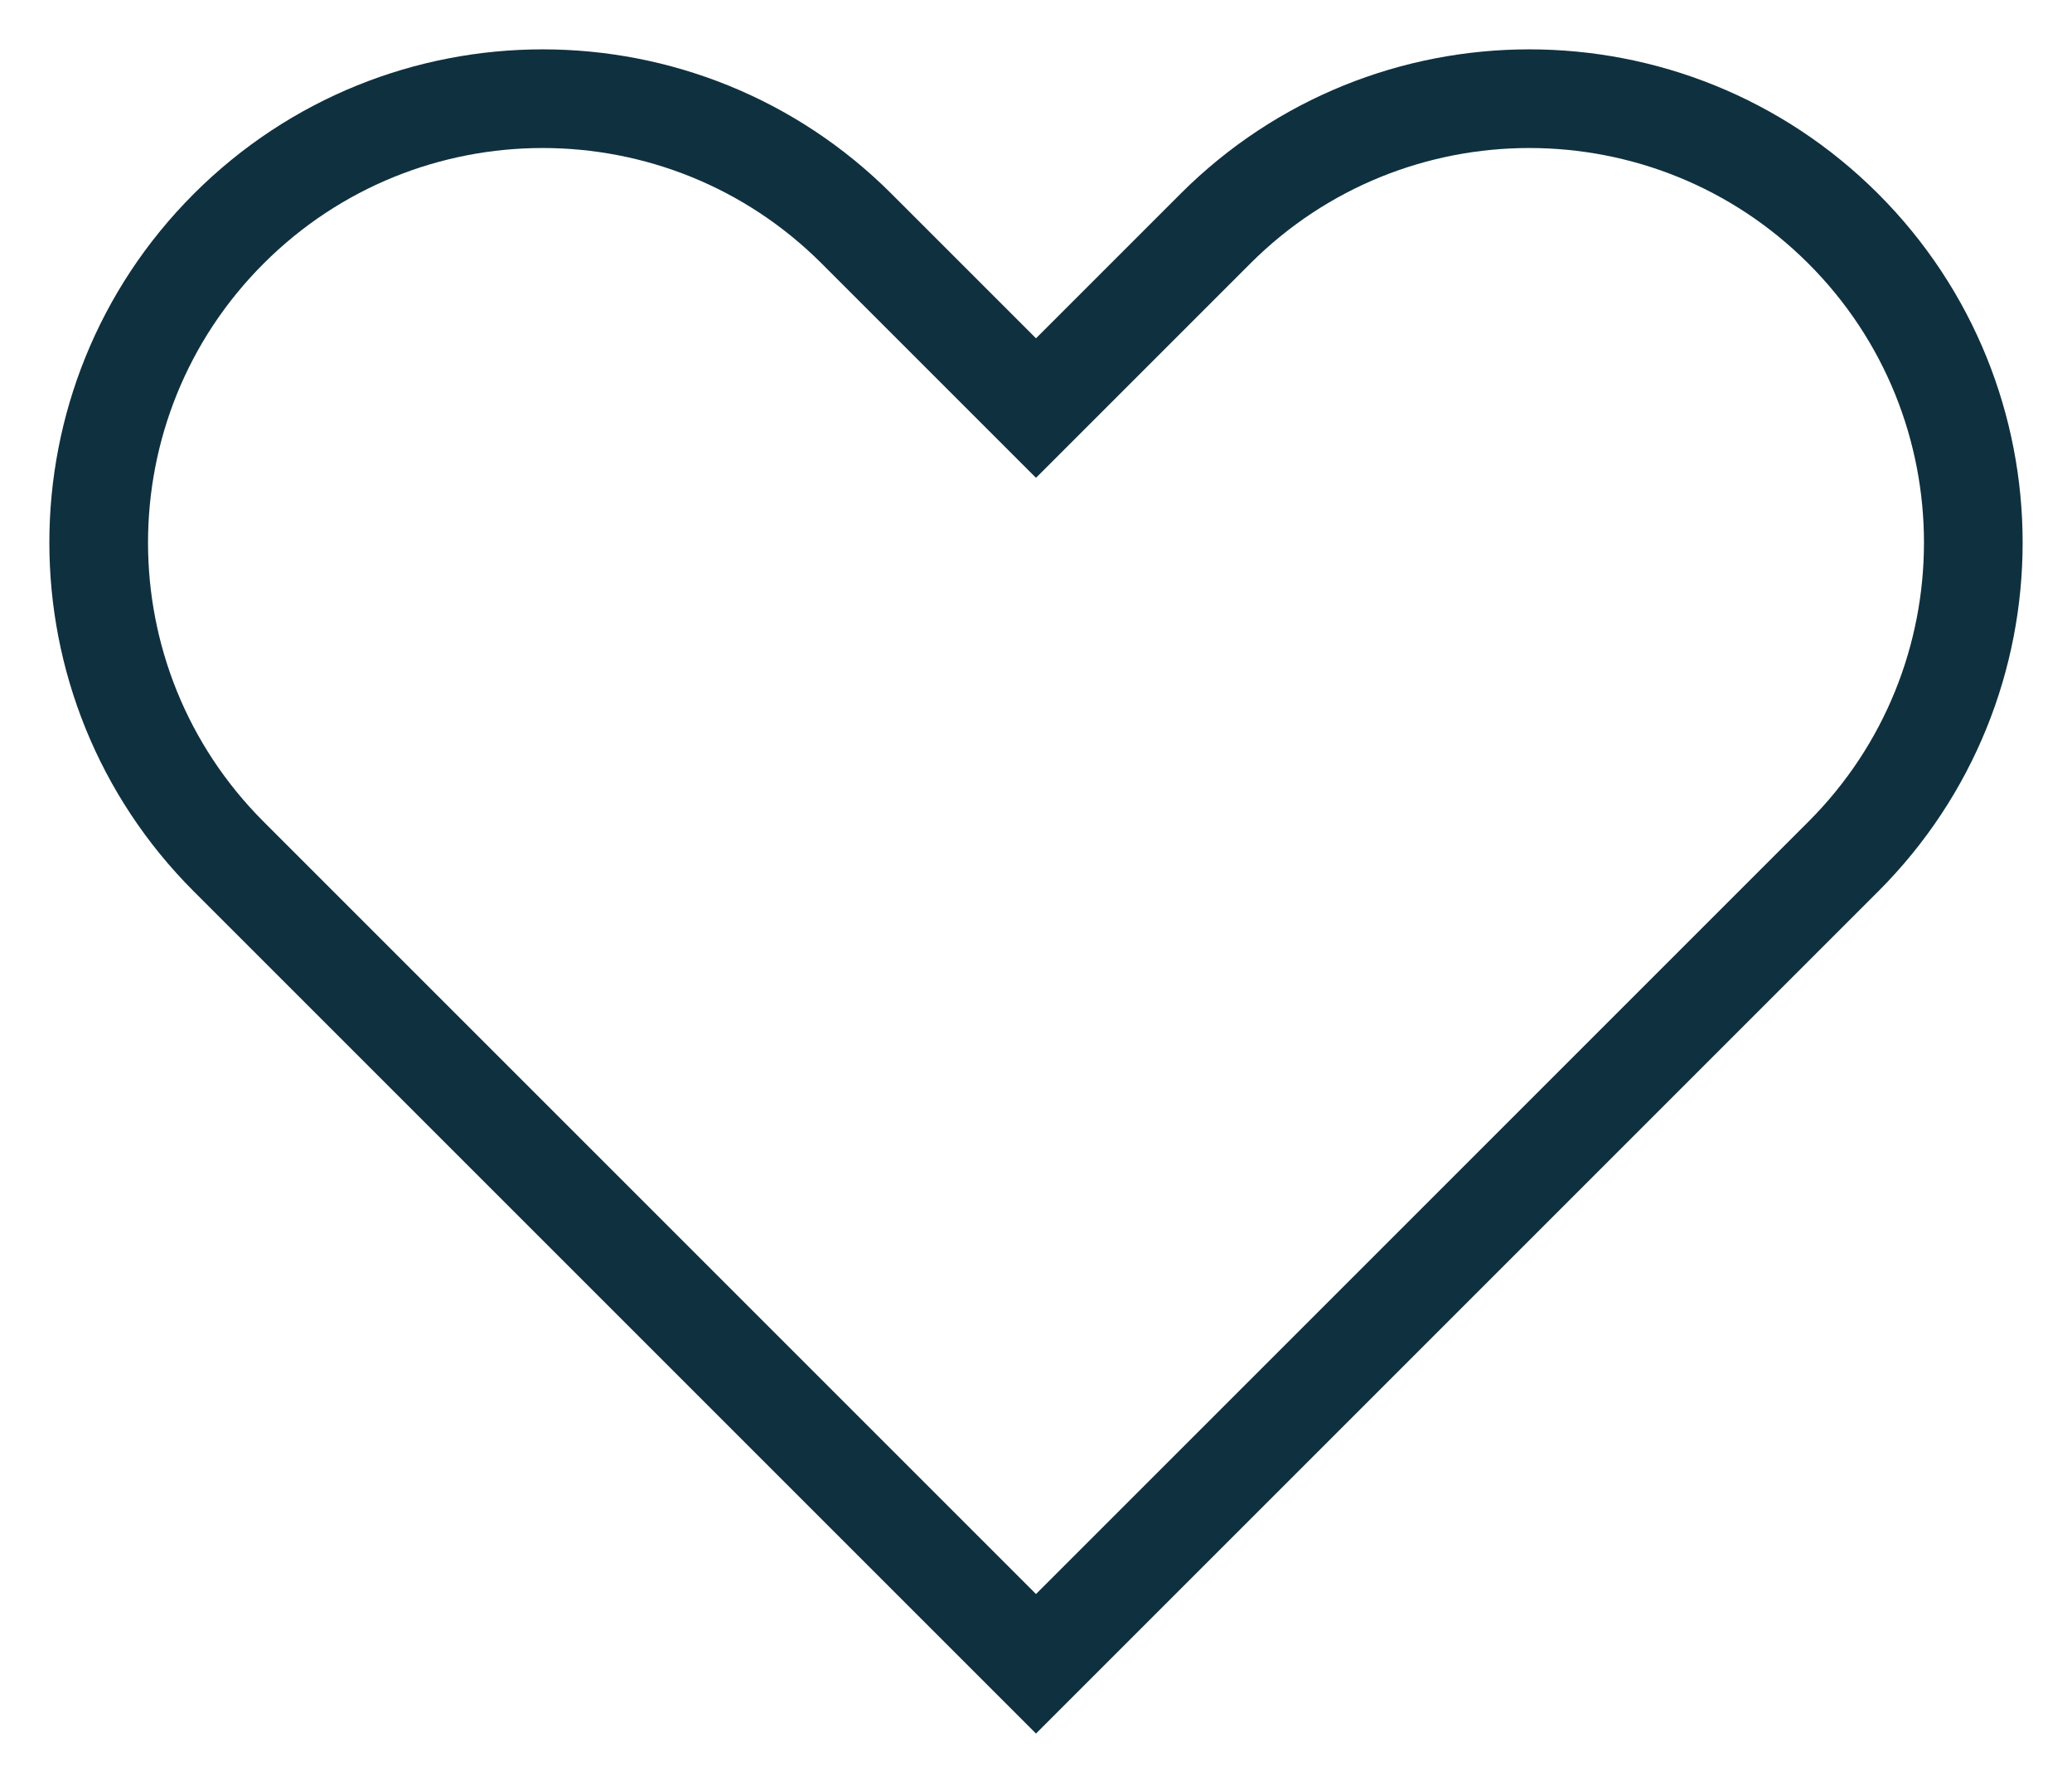
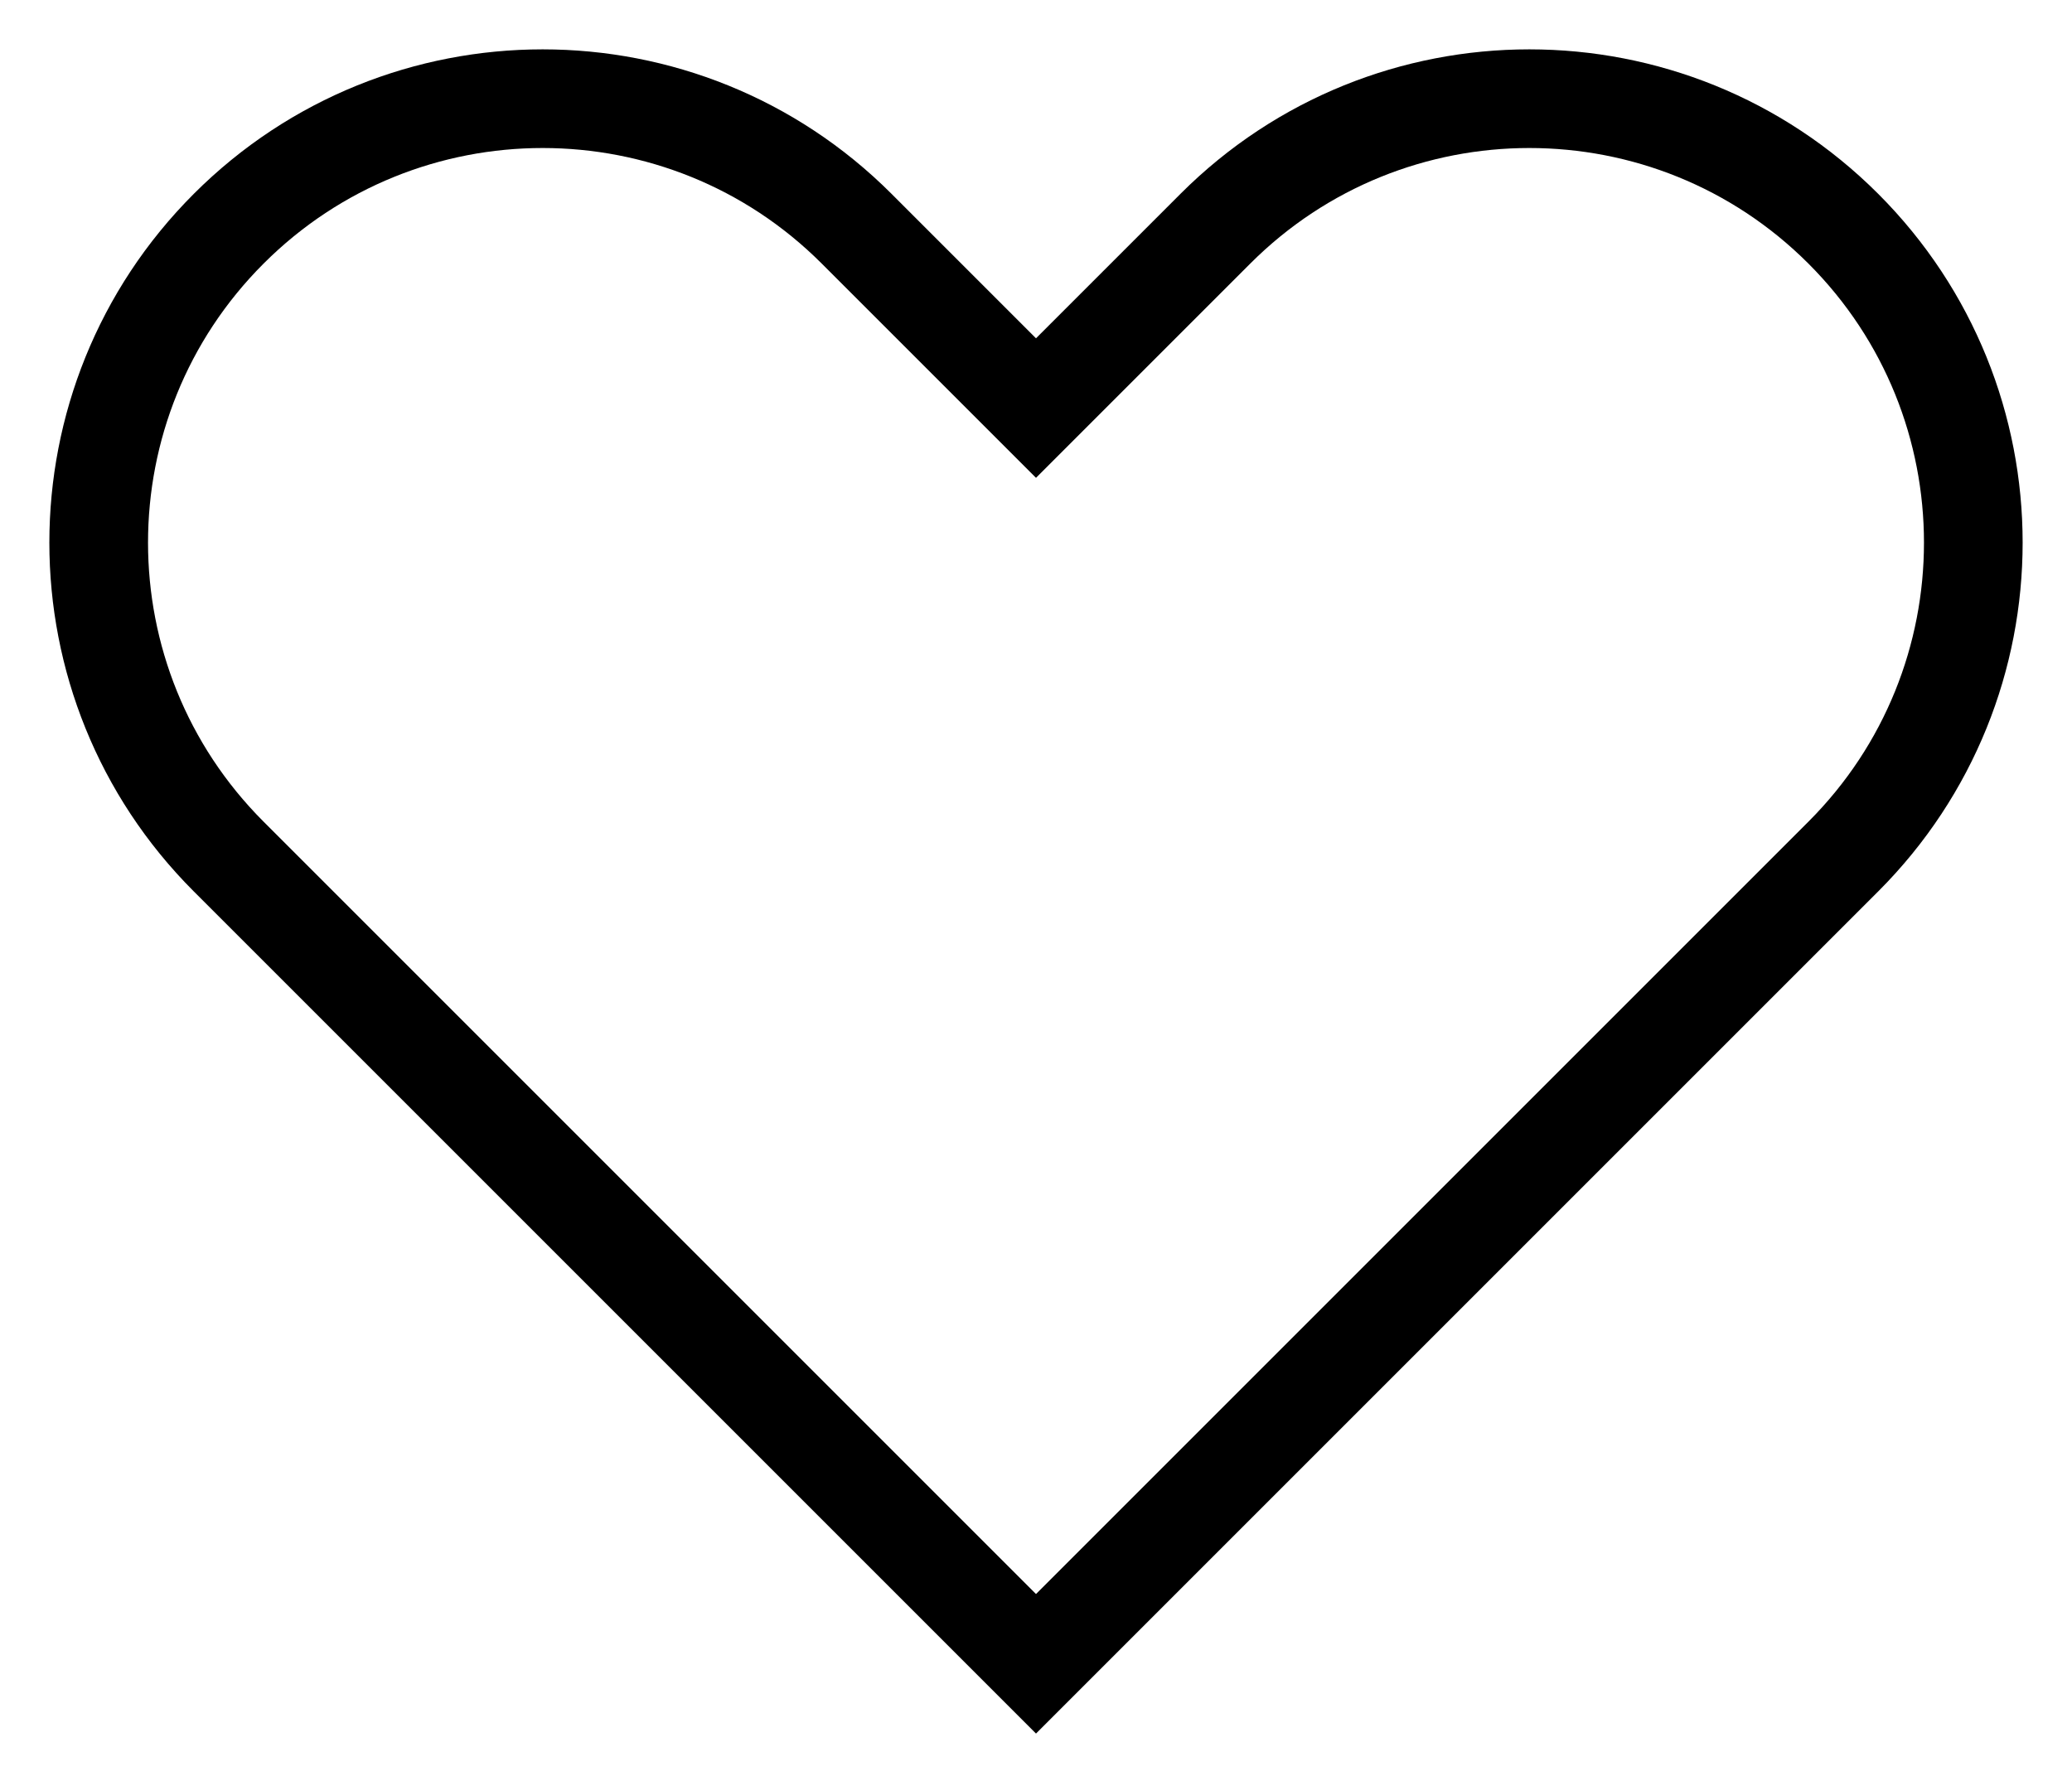
<svg xmlns="http://www.w3.org/2000/svg" width="21" height="18" viewBox="0 0 21 18" fill="none">
-   <path id="Vector 26 (Stroke)" fill-rule="evenodd" clip-rule="evenodd" d="M2.318 2.318C4.075 0.561 6.925 0.561 8.682 2.318L10.5 4.136L12.318 2.318C14.075 0.561 16.925 0.561 18.682 2.318C20.439 4.075 20.439 6.925 18.682 8.682L10.5 16.864L2.318 8.682C0.561 6.925 0.561 4.075 2.318 2.318Z" stroke="#0F303F" stroke-linecap="round" />
+   <path fill-rule="evenodd" clip-rule="evenodd" d="M2.318 2.318C4.075 0.561 6.925 0.561 8.682 2.318L10.5 4.136L12.318 2.318C14.075 0.561 16.925 0.561 18.682 2.318C20.439 4.075 20.439 6.925 18.682 8.682L10.5 16.864L2.318 8.682C0.561 6.925 0.561 4.075 2.318 2.318Z" stroke="currentColor" stroke-linecap="round" />
</svg>
